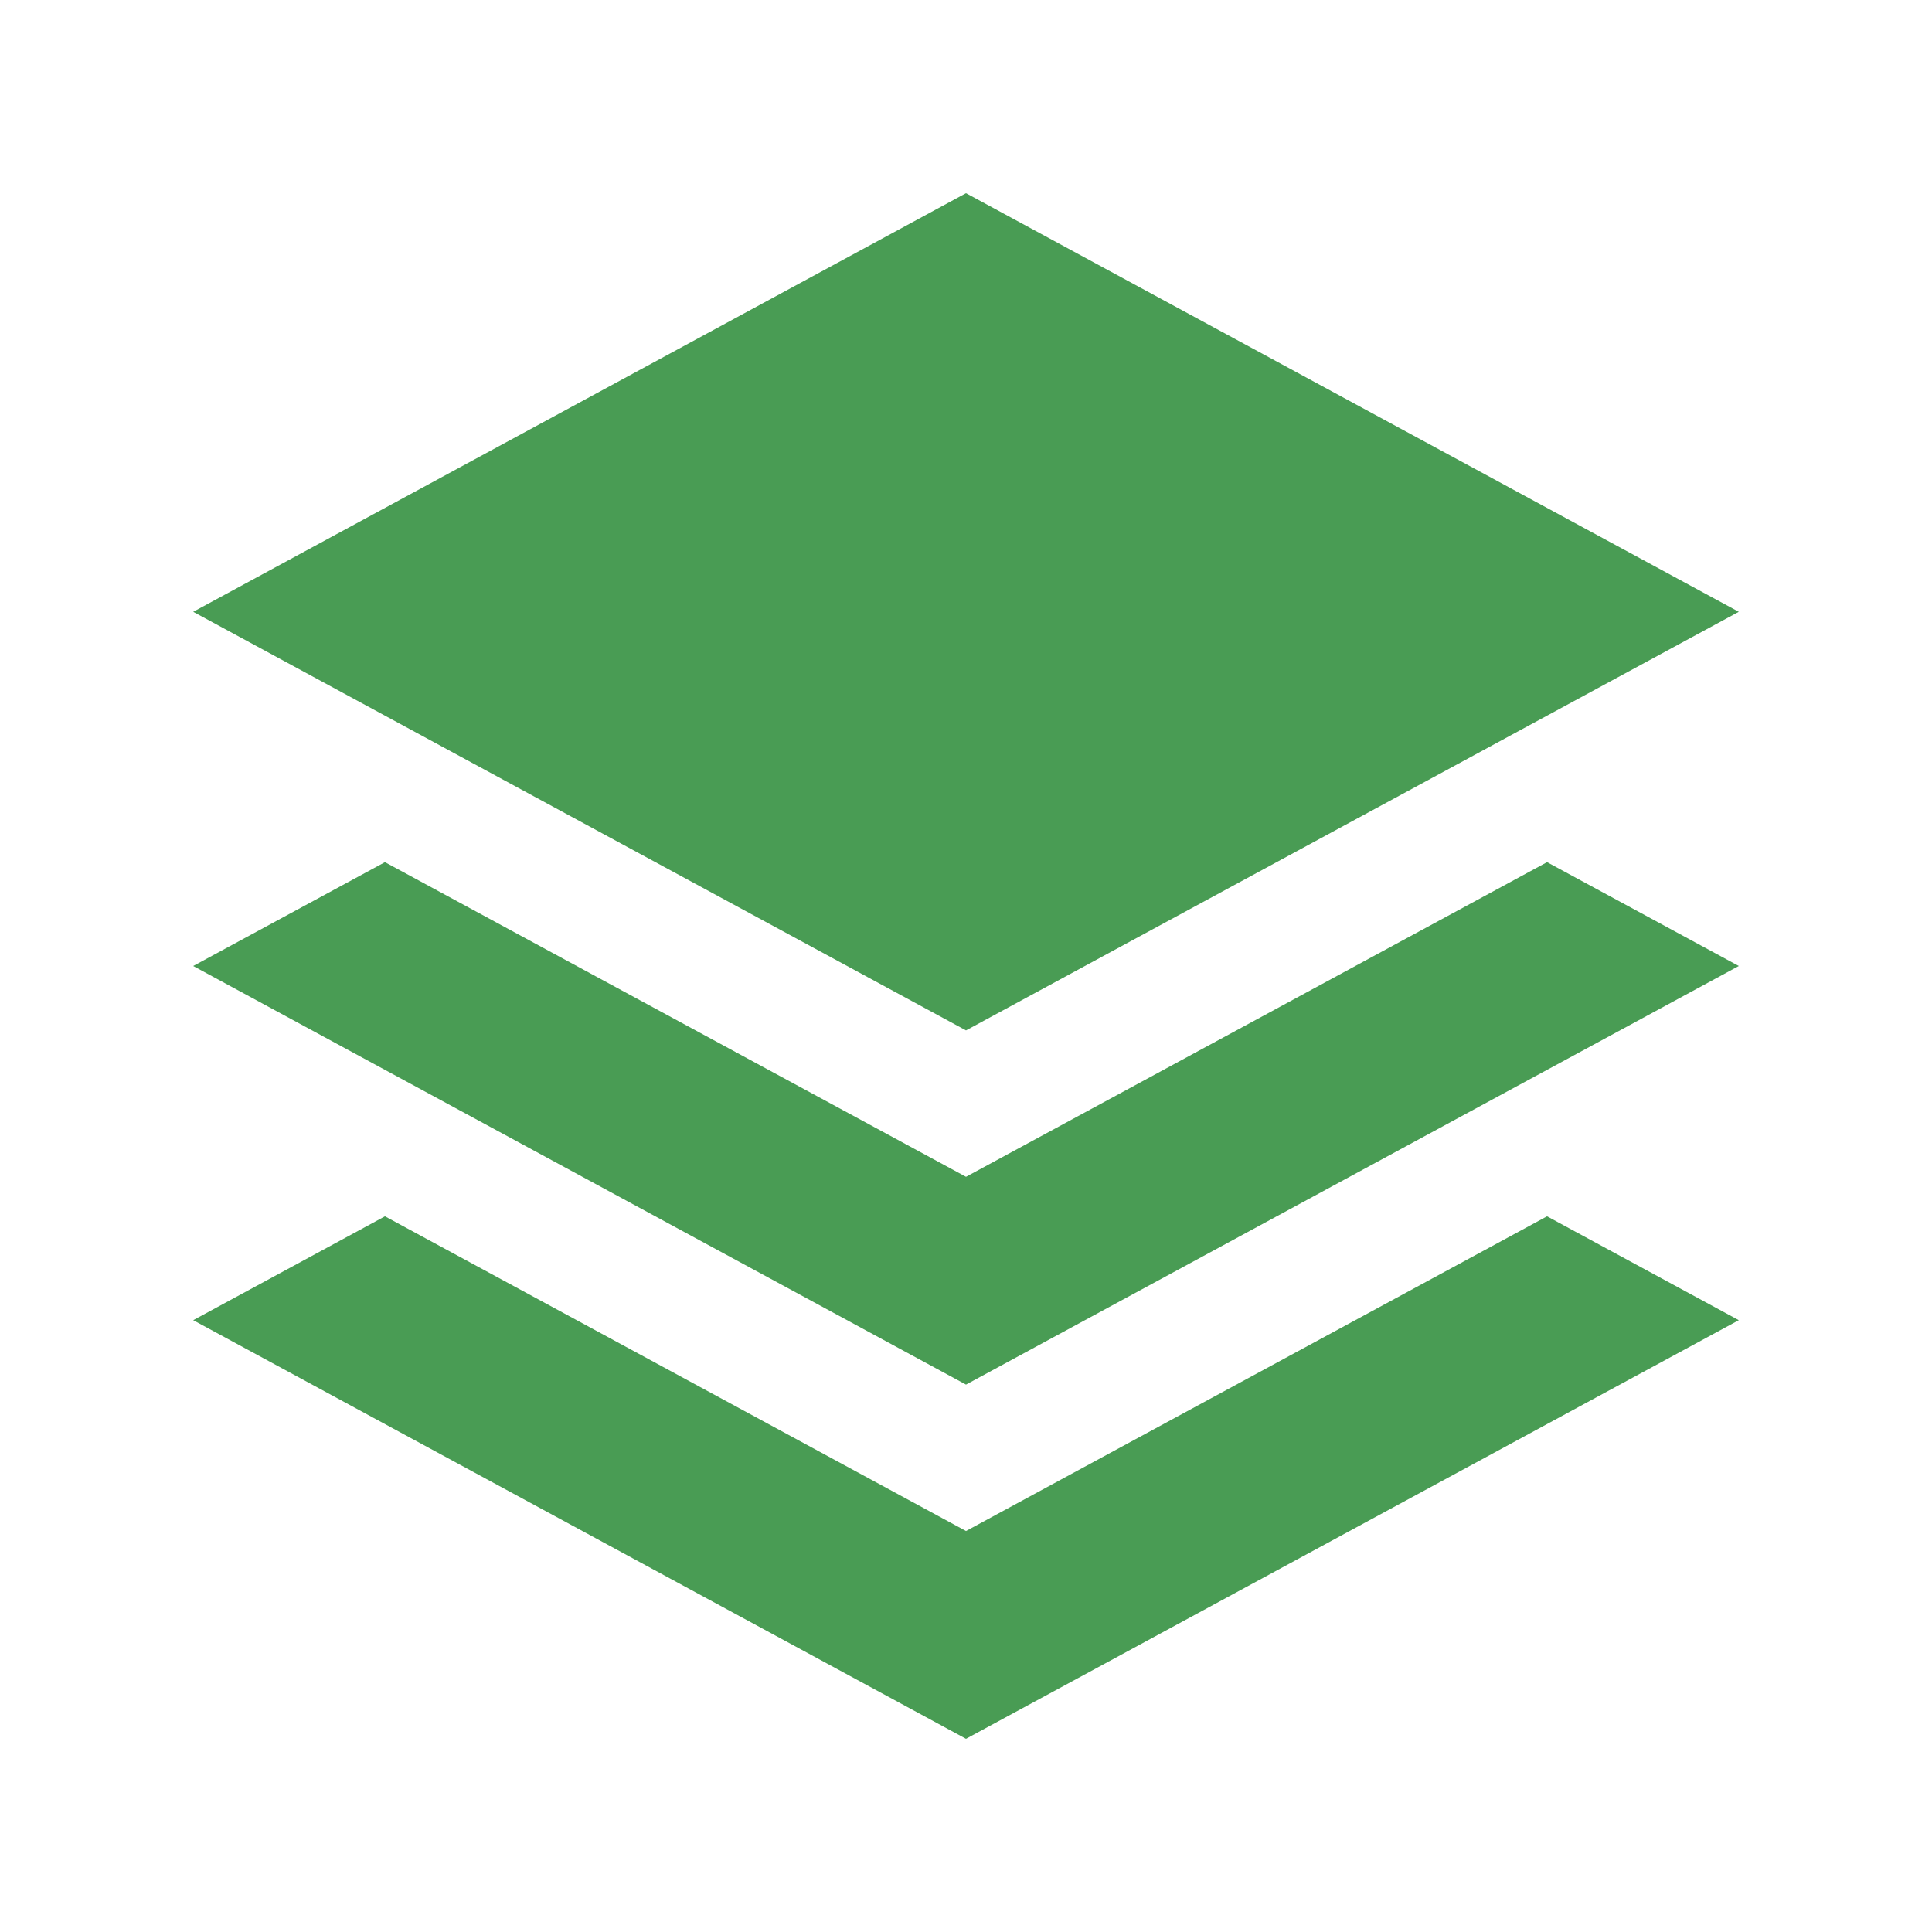
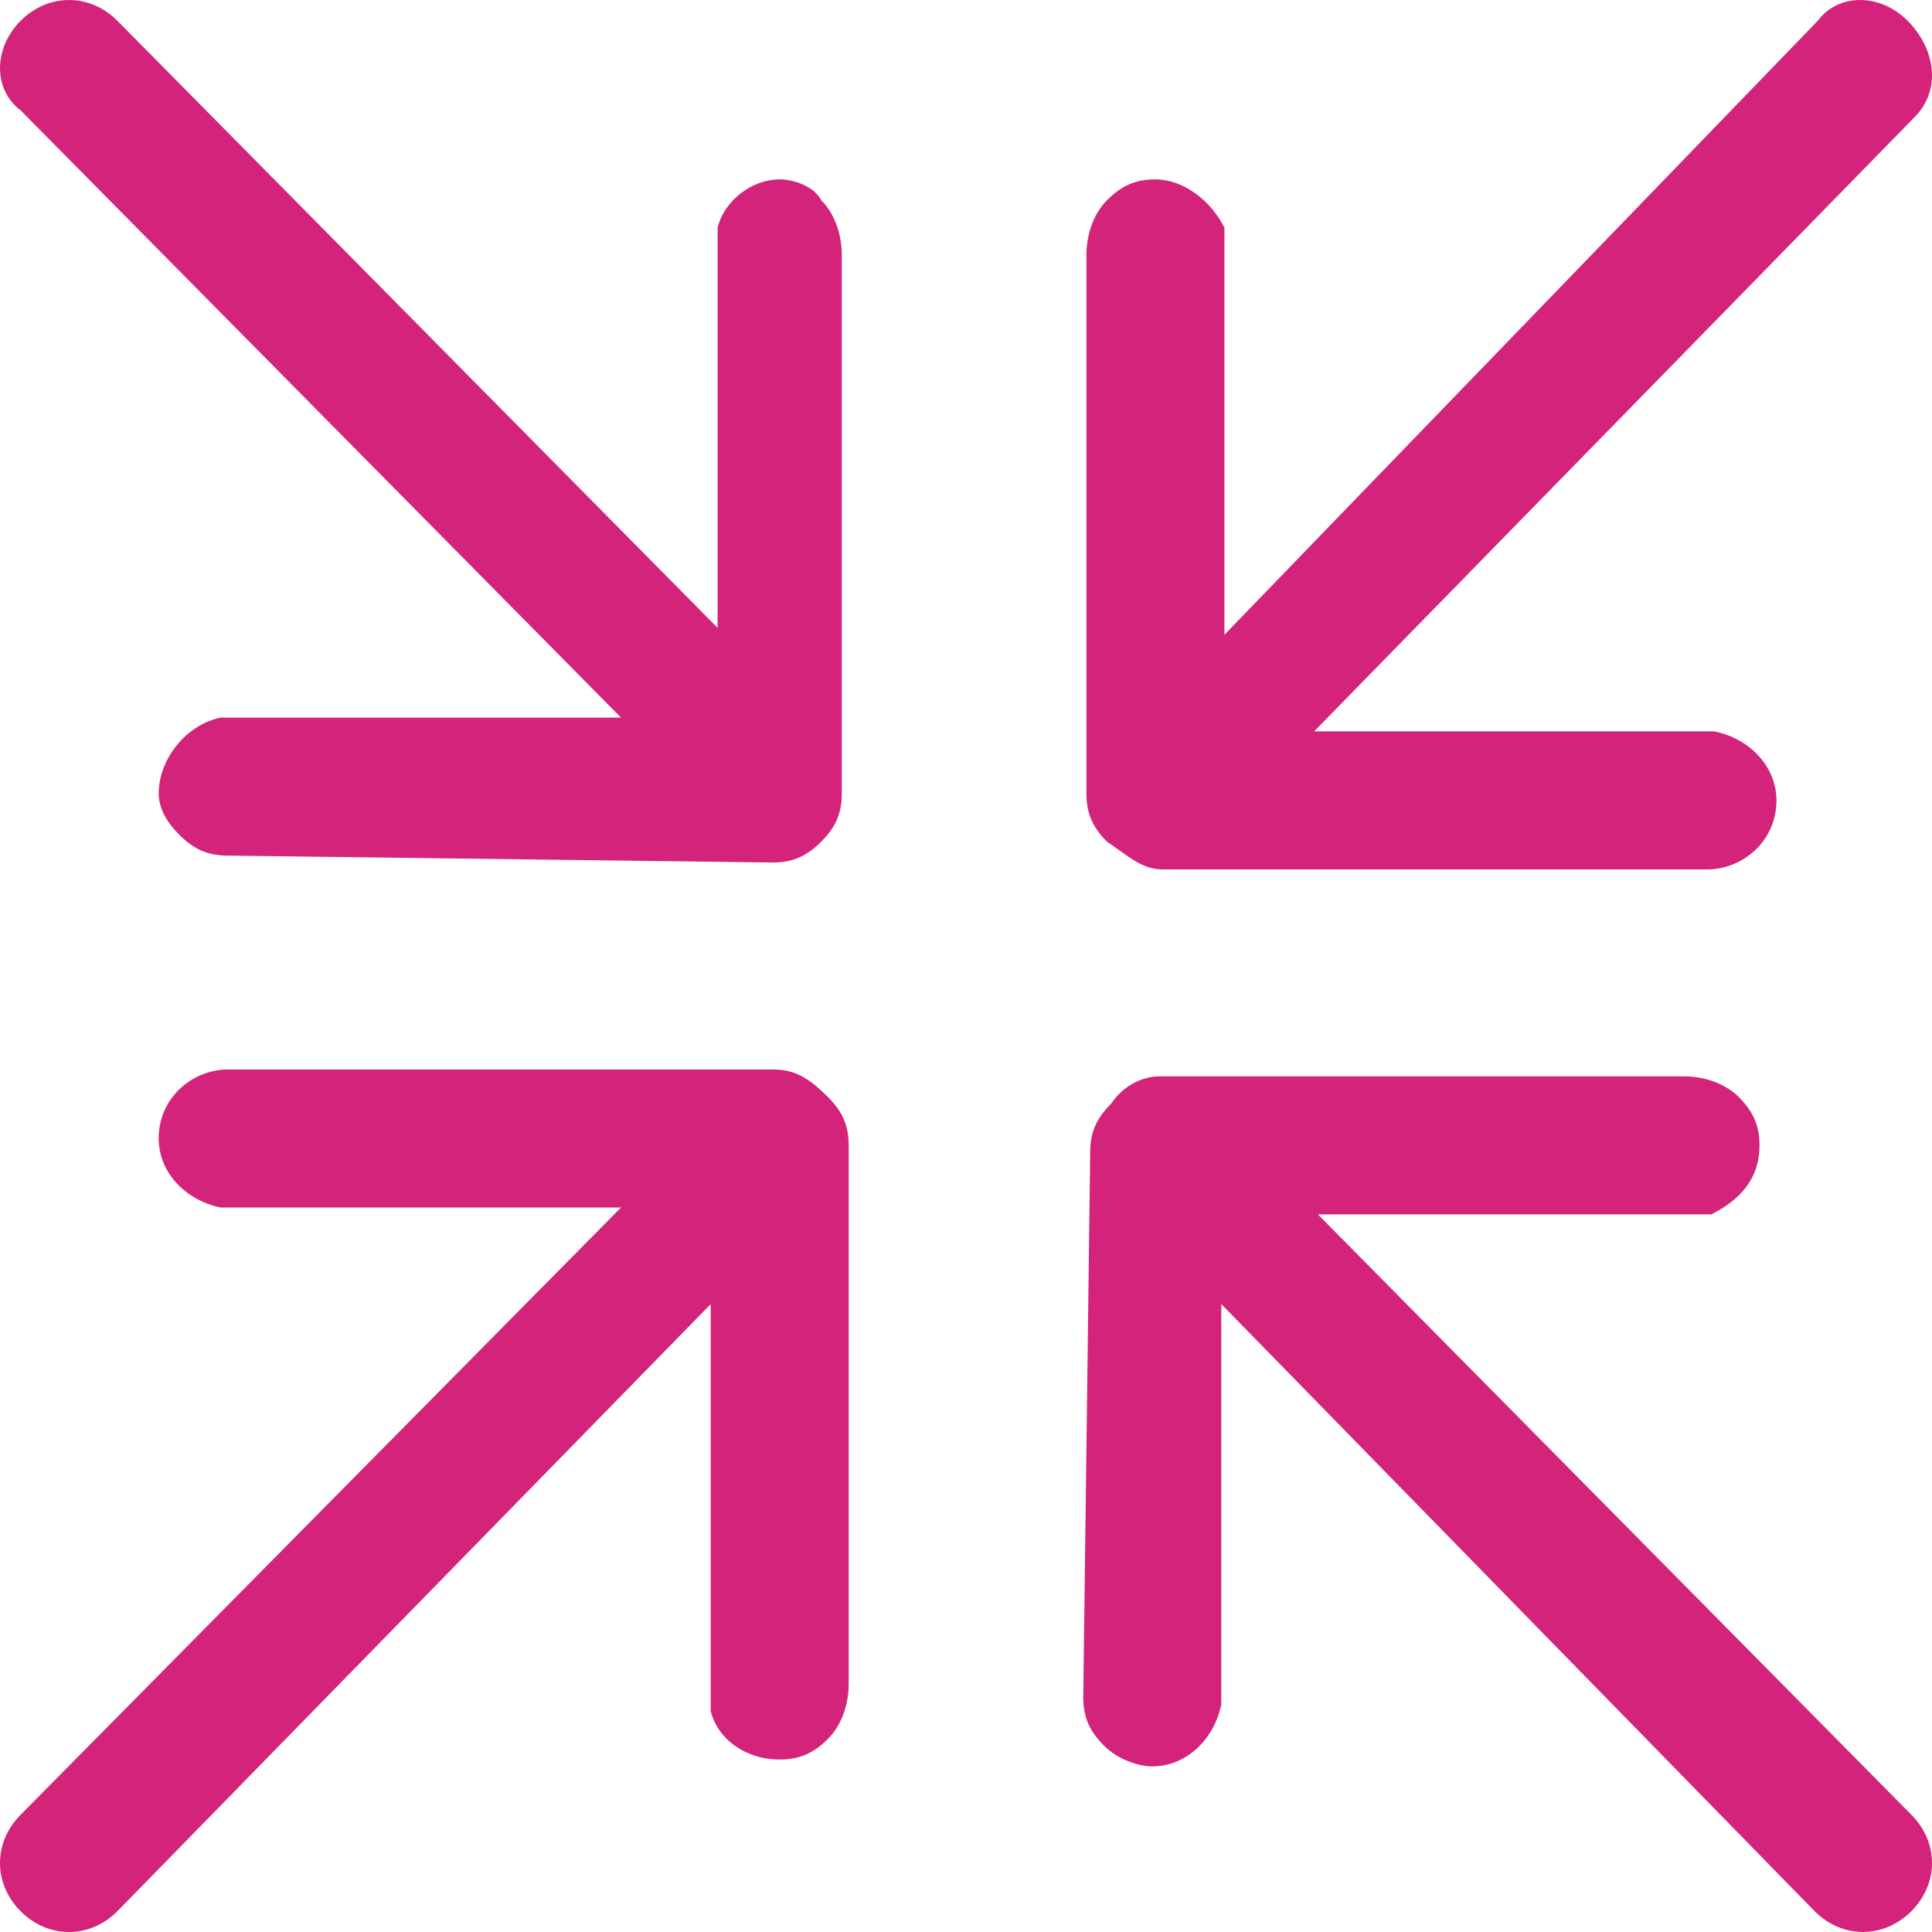
- <svg xmlns="http://www.w3.org/2000/svg" version="1.0" id="Layer_1" x="0px" y="0px" width="100px" height="100px" viewBox="0 0 100 100" enable-background="new 0 0 100 100" xml:space="preserve" fill="#499C54">
-   <polygon points="50,79.245 19.925,62.956 10,68.333 50,90 90,68.333 80.075,62.956 " />
-   <polygon points="50,60.911 19.925,44.626 10,50 50,71.667 90,50 80.075,44.626 " />
-   <polygon points="50,10 10,31.667 50,53.333 90,31.667 " />
+ <svg xmlns="http://www.w3.org/2000/svg" t="1705826311189" class="icon" viewBox="0 0 1024 1024" version="1.1" p-id="55994" width="200" height="200">
+   <path d="M1013.027 961.829L698.509 643.653h208.46c14.63-7.314 25.6-18.275 25.6-36.575 0-10.984-3.66-18.284-10.97-25.6-7.325-7.32-18.29-10.985-29.26-10.985h-277.94c-7.323 0-18.288 3.665-25.6 14.63-7.324 7.315-10.974 14.625-10.974 25.601l-3.67 288.915c0 10.98 3.67 18.285 10.984 25.6 7.32 7.32 18.285 10.98 25.6 10.98 18.285 0 32.92-14.625 36.57-32.925v-212.11l314.52 321.825c14.63 14.62 36.579 14.62 51.198 0 14.63-14.605 14.63-36.55 0-51.18zM10.972 58.52l318.182 321.823H117.03c-18.277 3.66-32.91 21.943-32.91 40.222 0 7.32 3.65 14.623 10.982 21.942 7.31 7.318 14.617 10.978 25.6 10.978l288.899 3.663c10.972 0 18.29-3.663 25.6-10.973 7.323-7.323 10.973-14.628 10.973-25.6V135.31c0-10.975-3.65-21.933-10.973-29.255-3.66-7.32-14.627-10.983-21.94-10.983-14.617 0-29.26 10.983-32.92 25.6v212.123L62.173 10.98c-14.618-14.627-36.573-14.627-51.2 0-14.618 14.623-14.618 36.567 0 47.54zM616.06 460.803h288.91c18.29 0 36.59-14.623 36.59-36.578 0-18.282-14.63-32.916-32.93-36.577h-212.12l318.179-325.483c14.62-14.623 10.979-36.578-3.66-51.2-14.619-14.623-36.569-14.623-47.539 0L648.97 336.449V120.676c-7.31-14.612-21.939-25.6-36.574-25.6-10.975 0-18.284 3.667-25.6 10.987-7.31 7.317-10.975 18.28-10.975 29.268v285.25c0 10.977 3.665 18.282 10.975 25.6 10.975 7.304 18.295 14.622 29.264 14.622zM409.598 566.858H120.694c-18.29 0-36.587 14.62-36.587 36.58 0 18.29 14.623 32.92 32.92 36.58h212.117L10.967 961.838c-14.623 14.616-14.623 36.576 0 51.2 14.623 14.616 36.578 14.616 51.2 0l314.526-321.83v215.77c3.65 14.63 18.268 25.6 36.57 25.6 10.973 0 18.28-3.65 25.6-10.97 7.313-7.32 10.973-18.28 10.973-29.26V607.089c0-10.97-3.66-18.28-10.973-25.6-10.97-10.96-18.293-14.63-29.265-14.63z" p-id="55995" fill="#d4237a" />
</svg>
